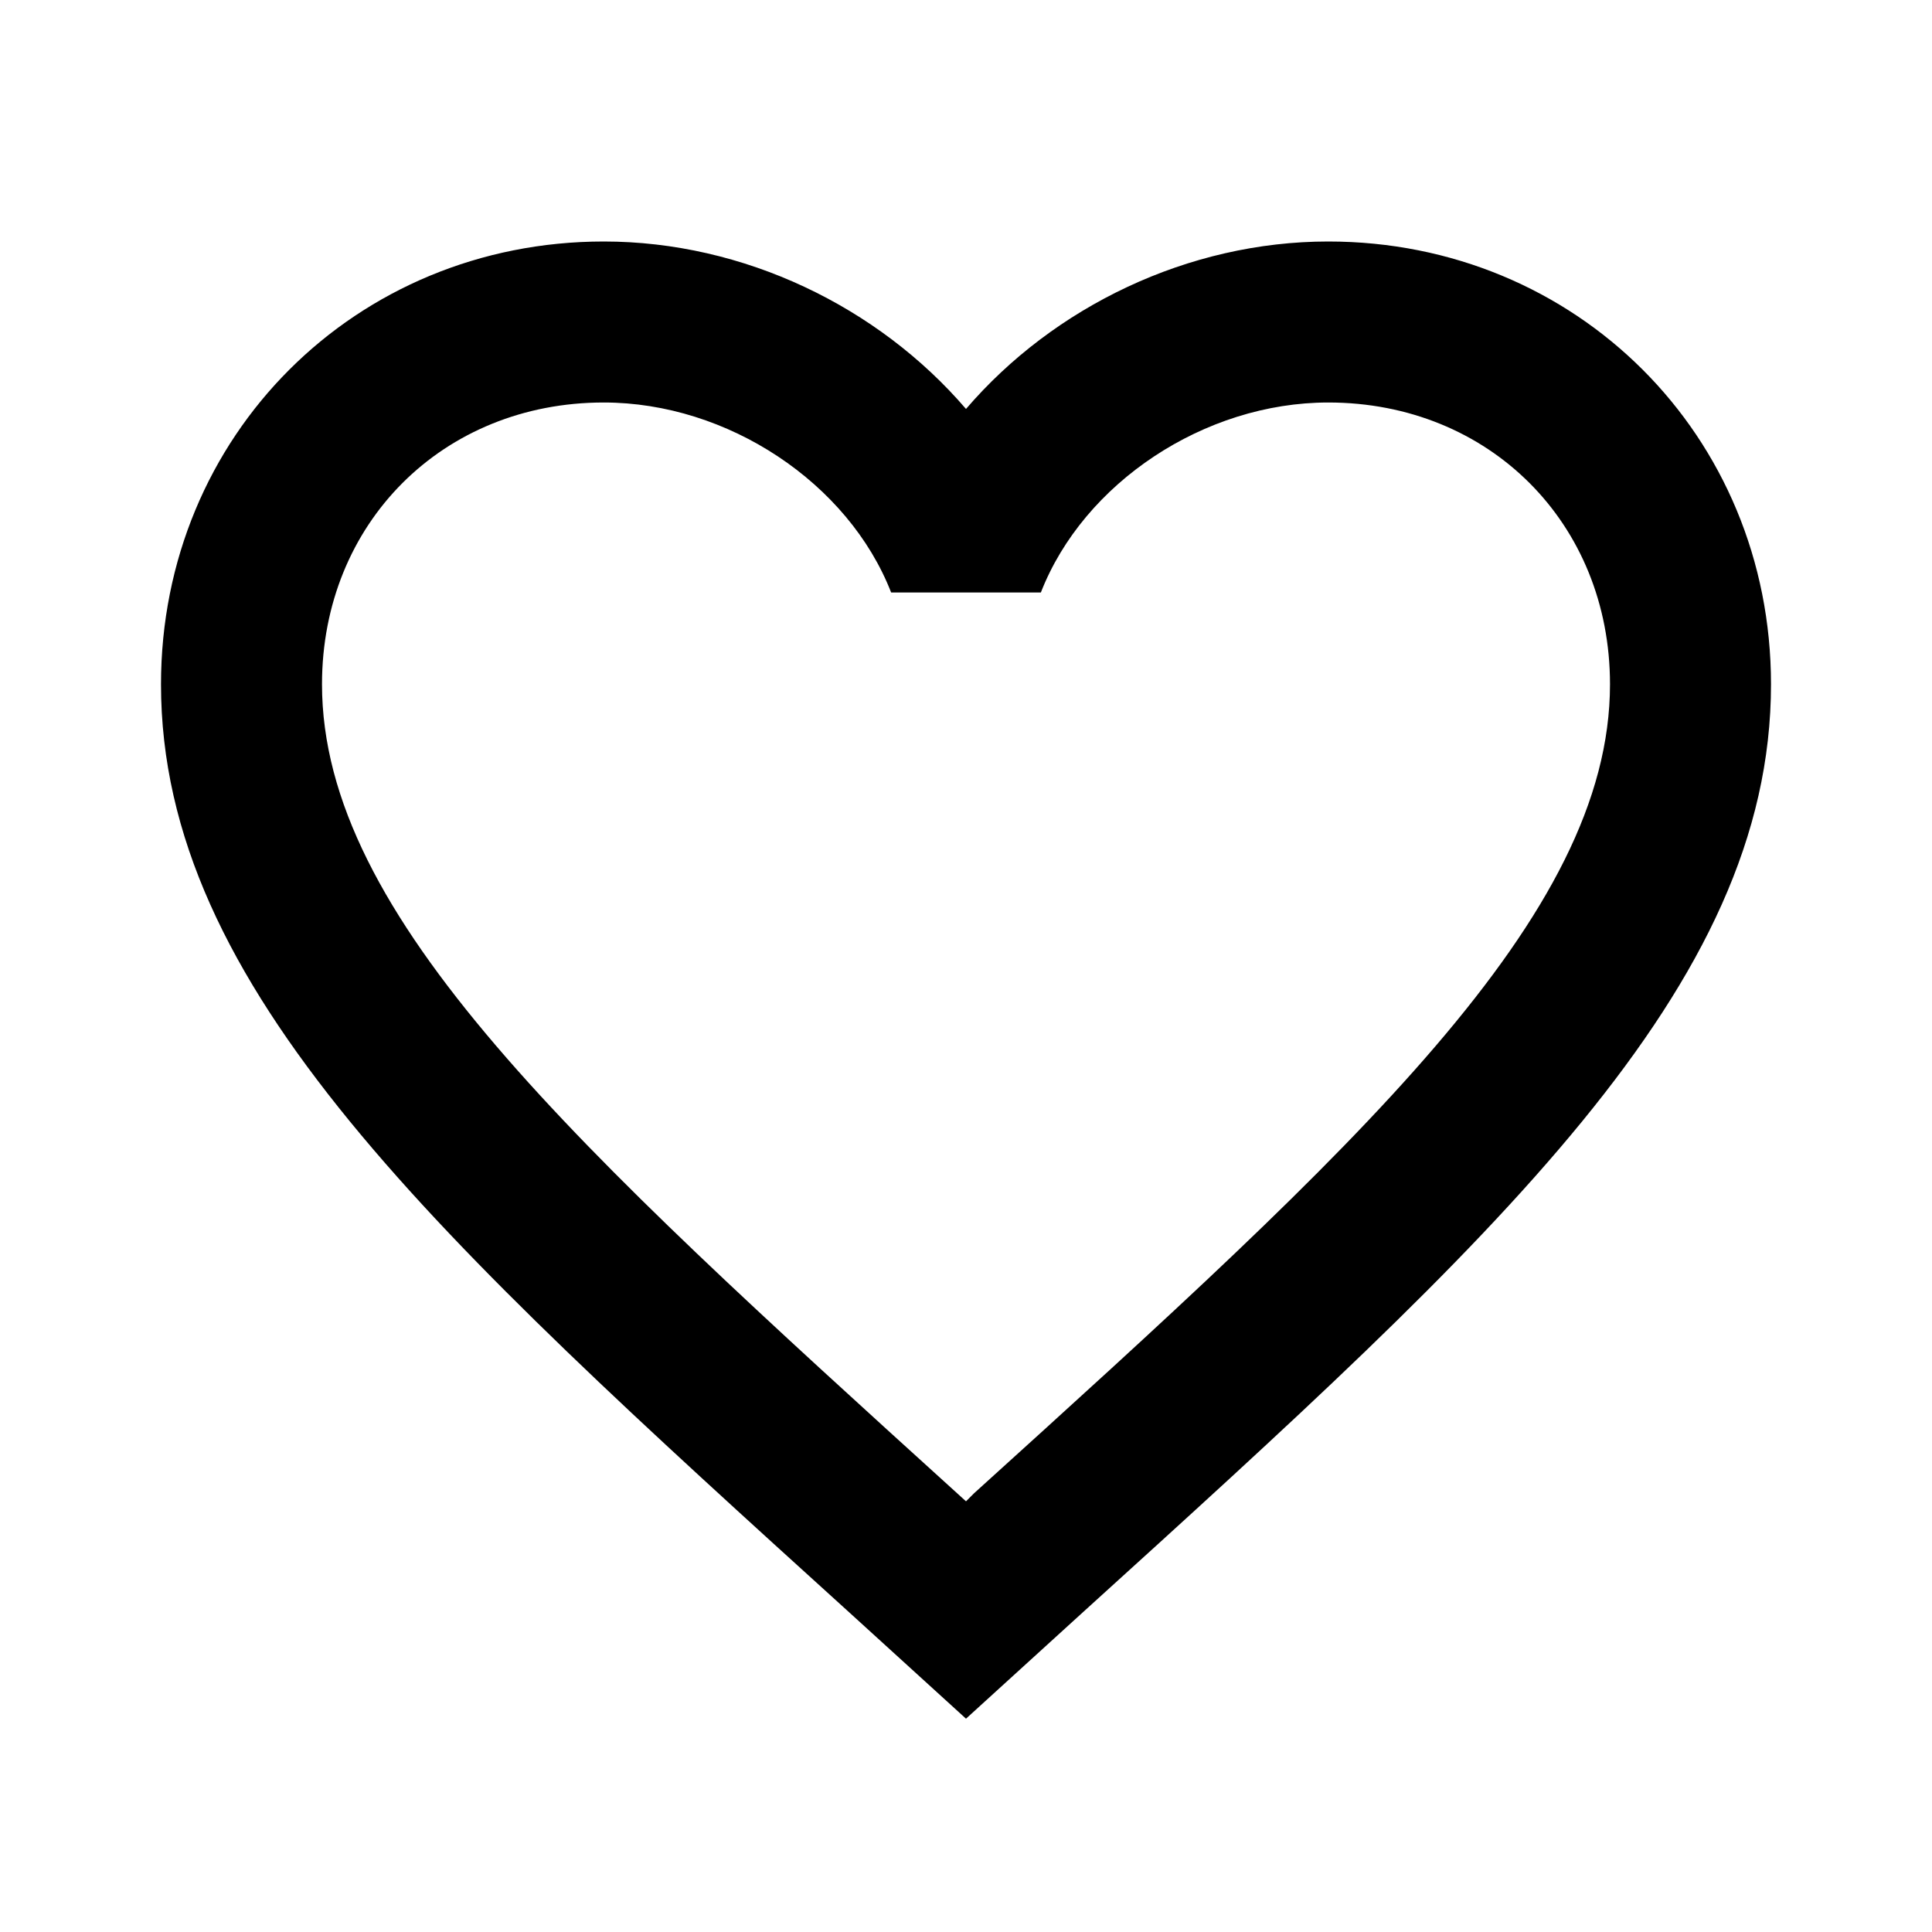
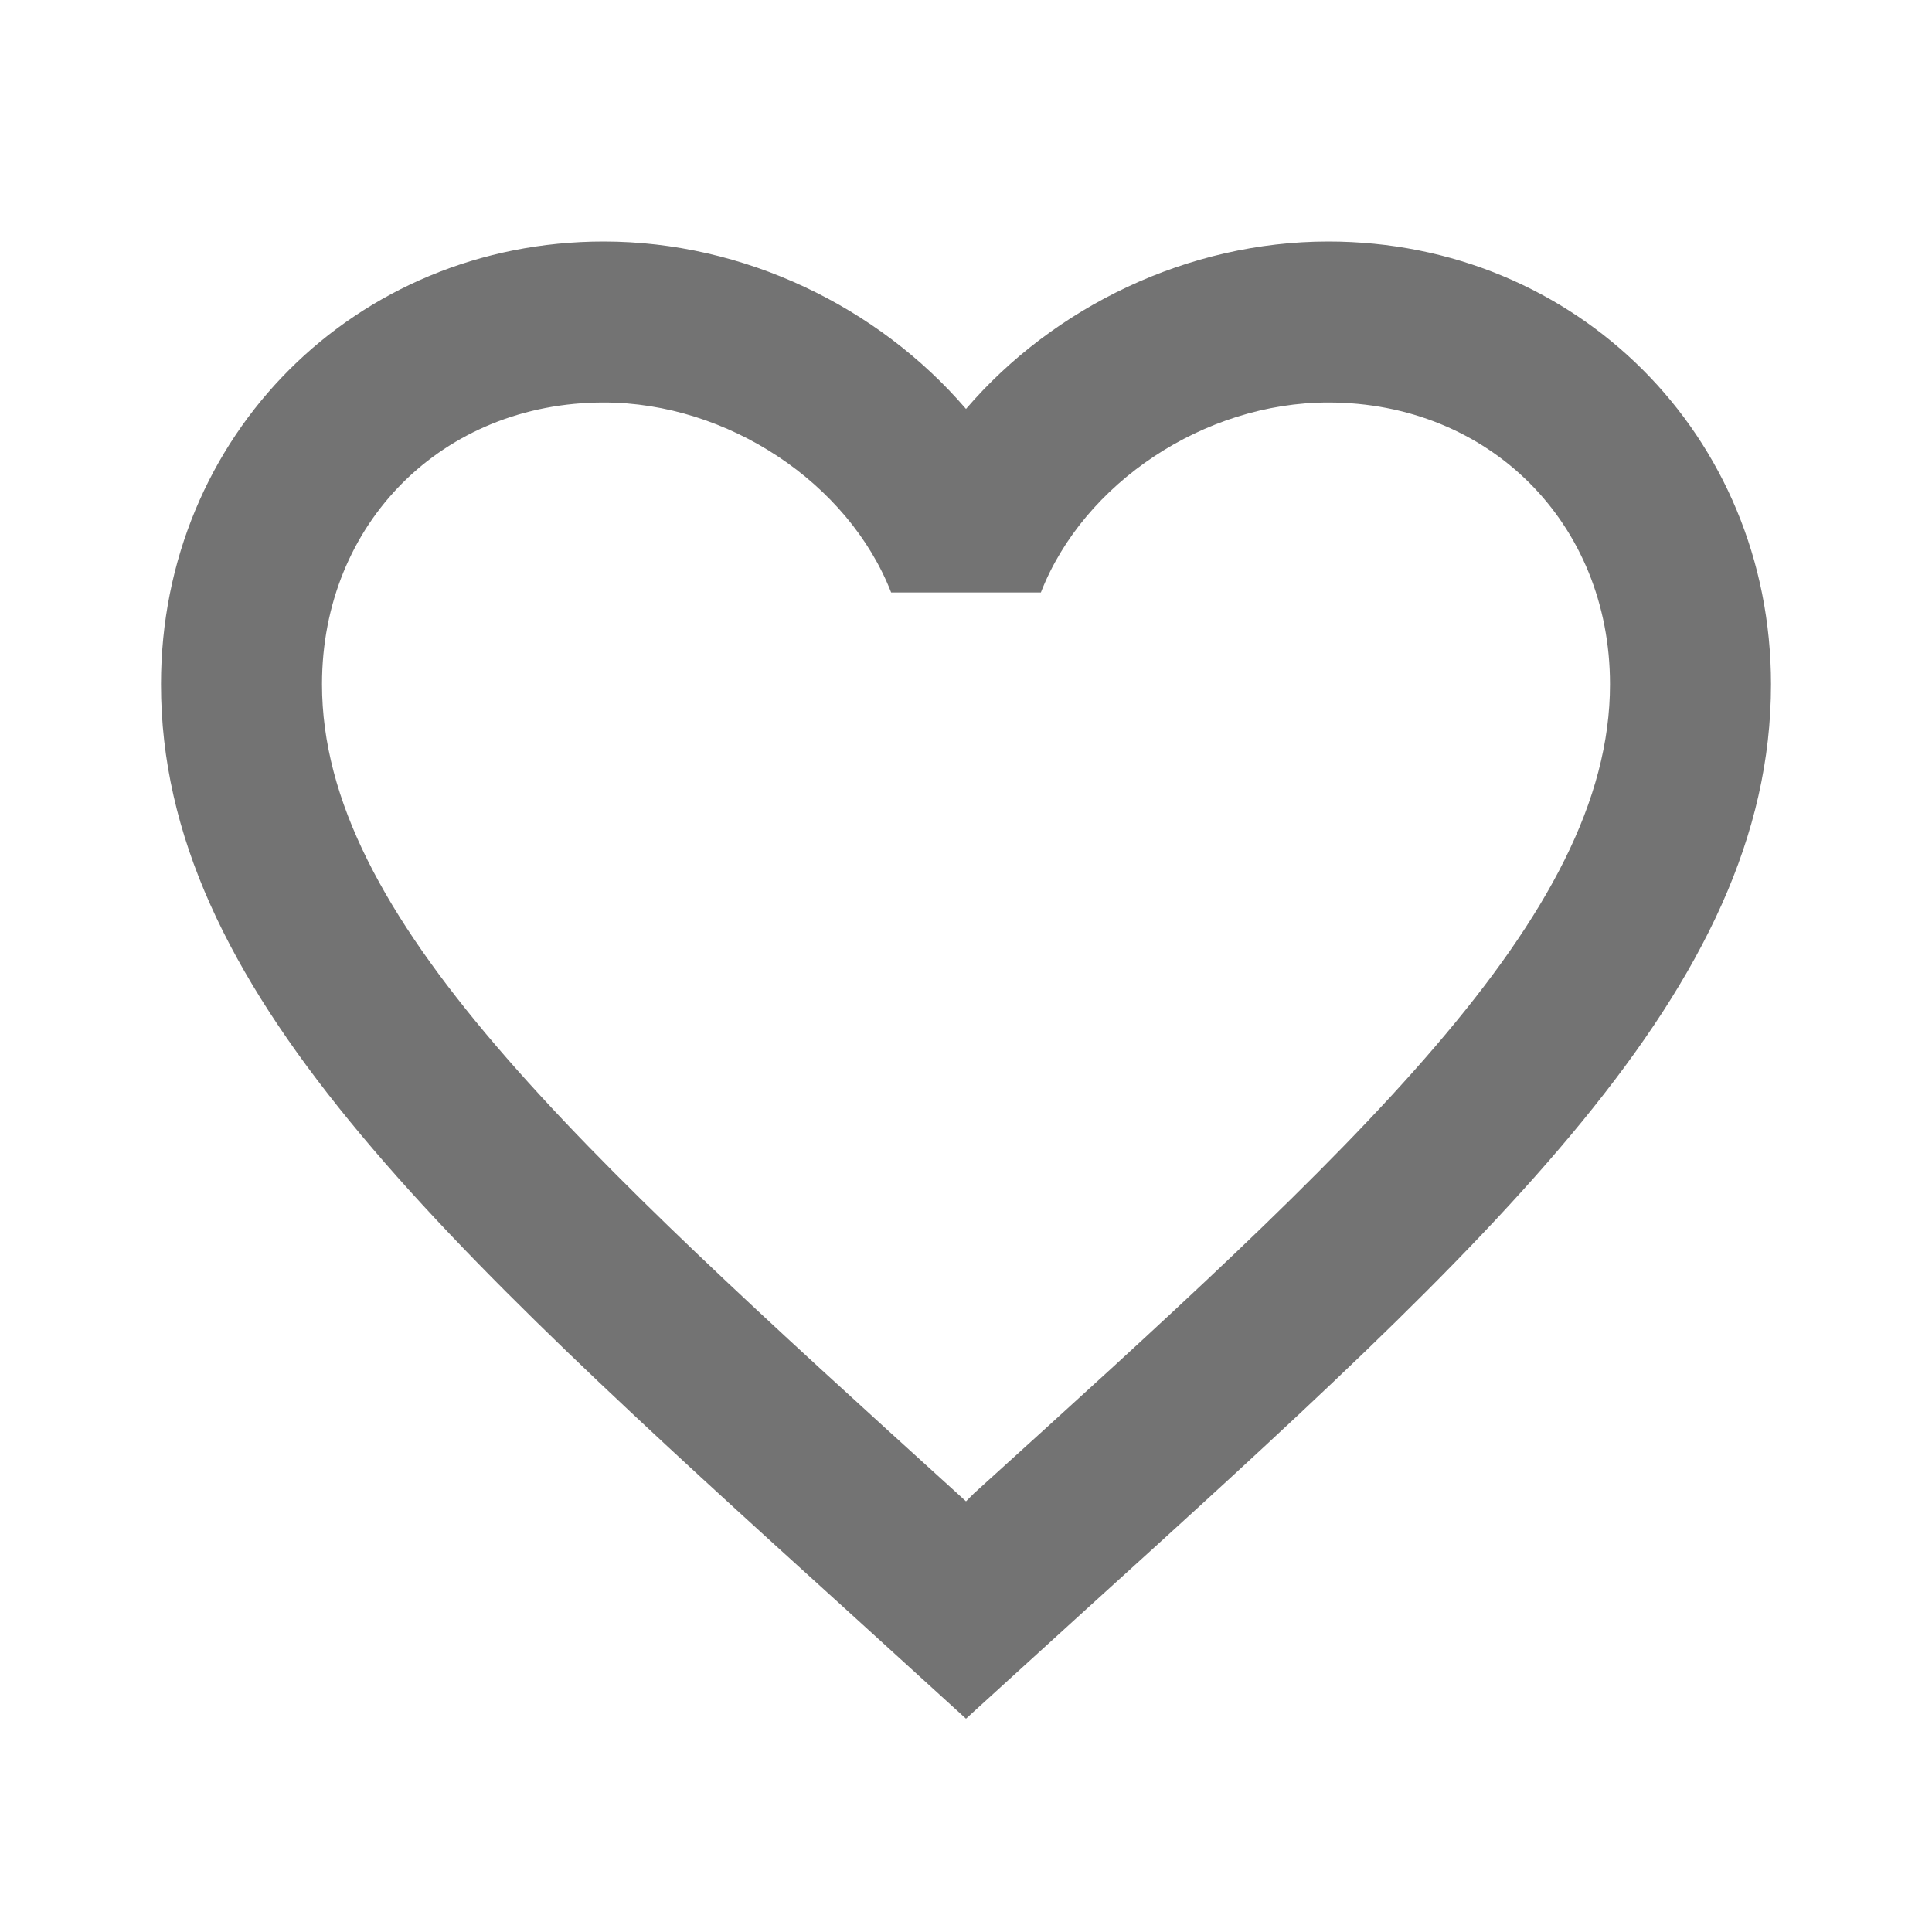
<svg xmlns="http://www.w3.org/2000/svg" viewBox="0 0 24 24">
-   <path d="M12.1,18.55L12,18.65L11.89,18.55C7.14,14.24 4,11.39 4,8.5C4,6.5 5.5,5 7.5,5C9.04,5 10.54,6 11.07,7.36H12.93C13.46,6 14.96,5 16.5,5C18.5,5 20,6.5 20,8.5C20,11.39 16.86,14.24 12.1,18.55M16.5,3C14.76,3 13.09,3.81 12,5.08C10.91,3.81 9.24,3 7.5,3C4.42,3 2,5.41 2,8.5C2,12.27 5.4,15.36 10.55,20.03L12,21.35L13.45,20.03C18.6,15.36 22,12.27 22,8.5C22,5.41 19.58,3 16.5,3Z" />
+   <path fill="#737373" d="M12.1,18.55L12,18.65L11.89,18.55C7.14,14.24 4,11.39 4,8.5C4,6.5 5.5,5 7.5,5C9.04,5 10.54,6 11.07,7.36H12.93C13.46,6 14.96,5 16.5,5C18.5,5 20,6.5 20,8.5C20,11.39 16.86,14.24 12.1,18.55M16.5,3C14.76,3 13.09,3.81 12,5.08C10.91,3.81 9.24,3 7.5,3C4.42,3 2,5.41 2,8.5C2,12.27 5.4,15.36 10.55,20.03L12,21.35L13.45,20.03C18.6,15.36 22,12.27 22,8.5C22,5.41 19.58,3 16.5,3Z" />
</svg>
